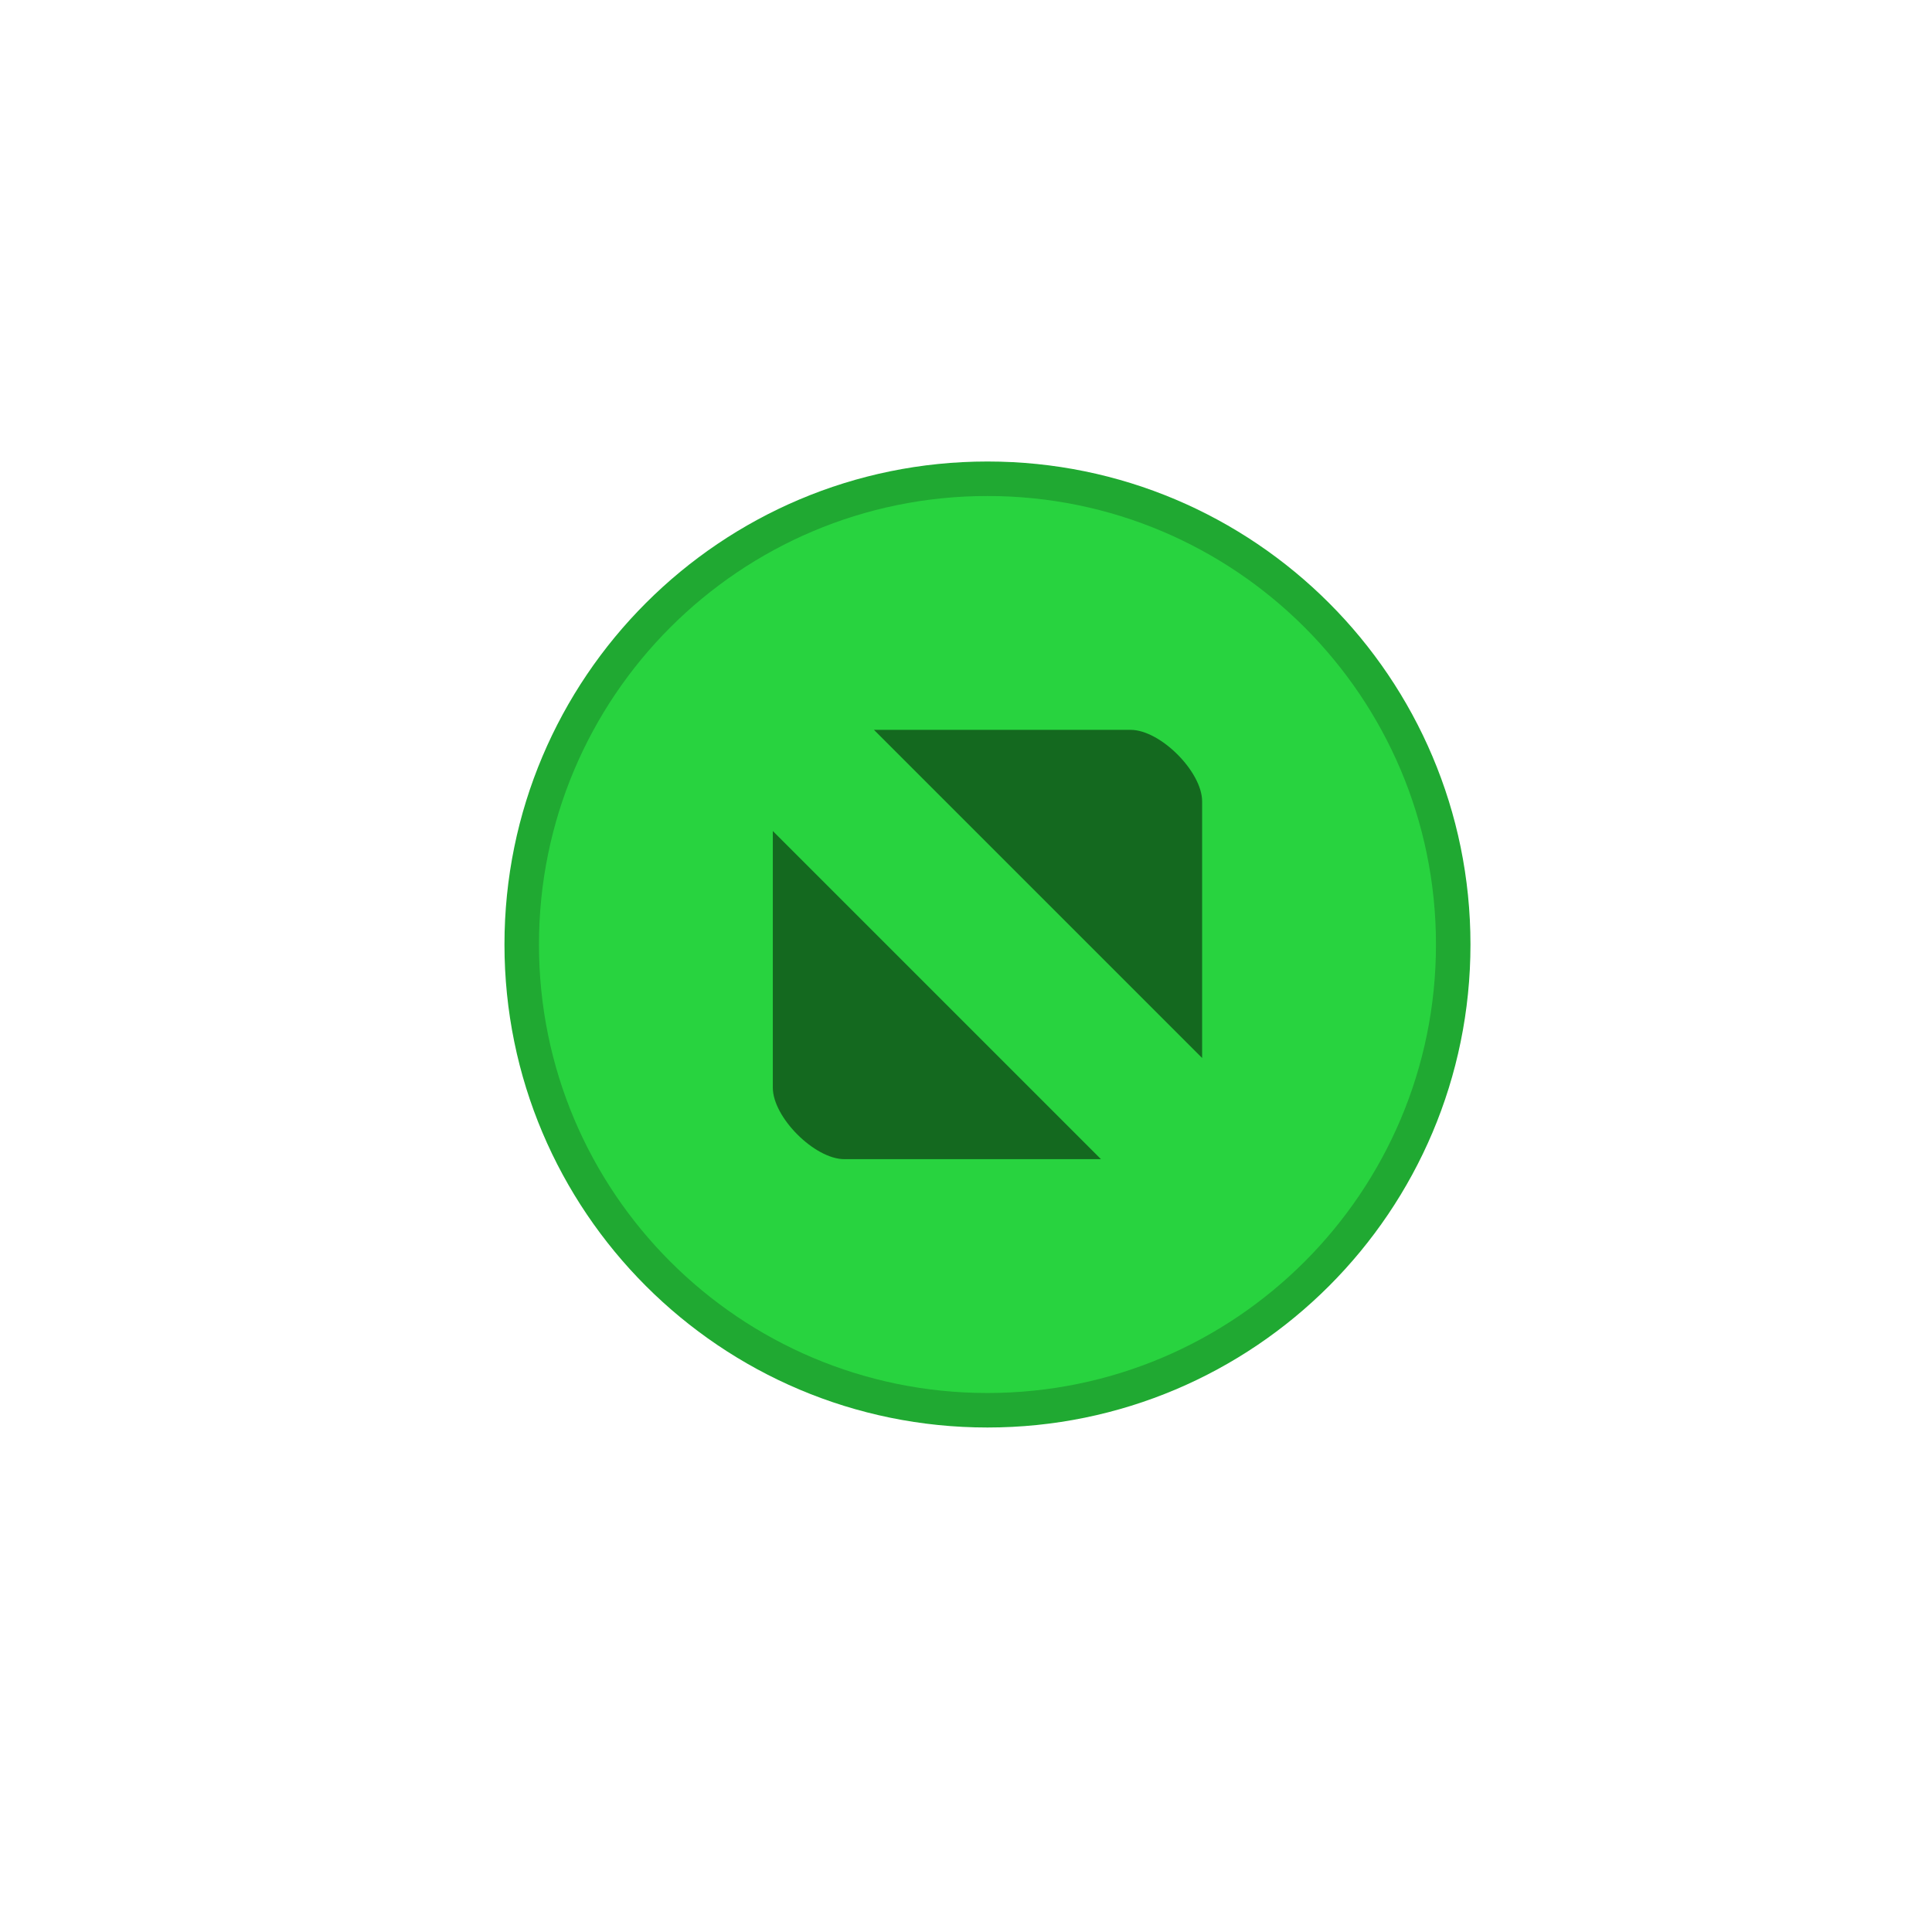
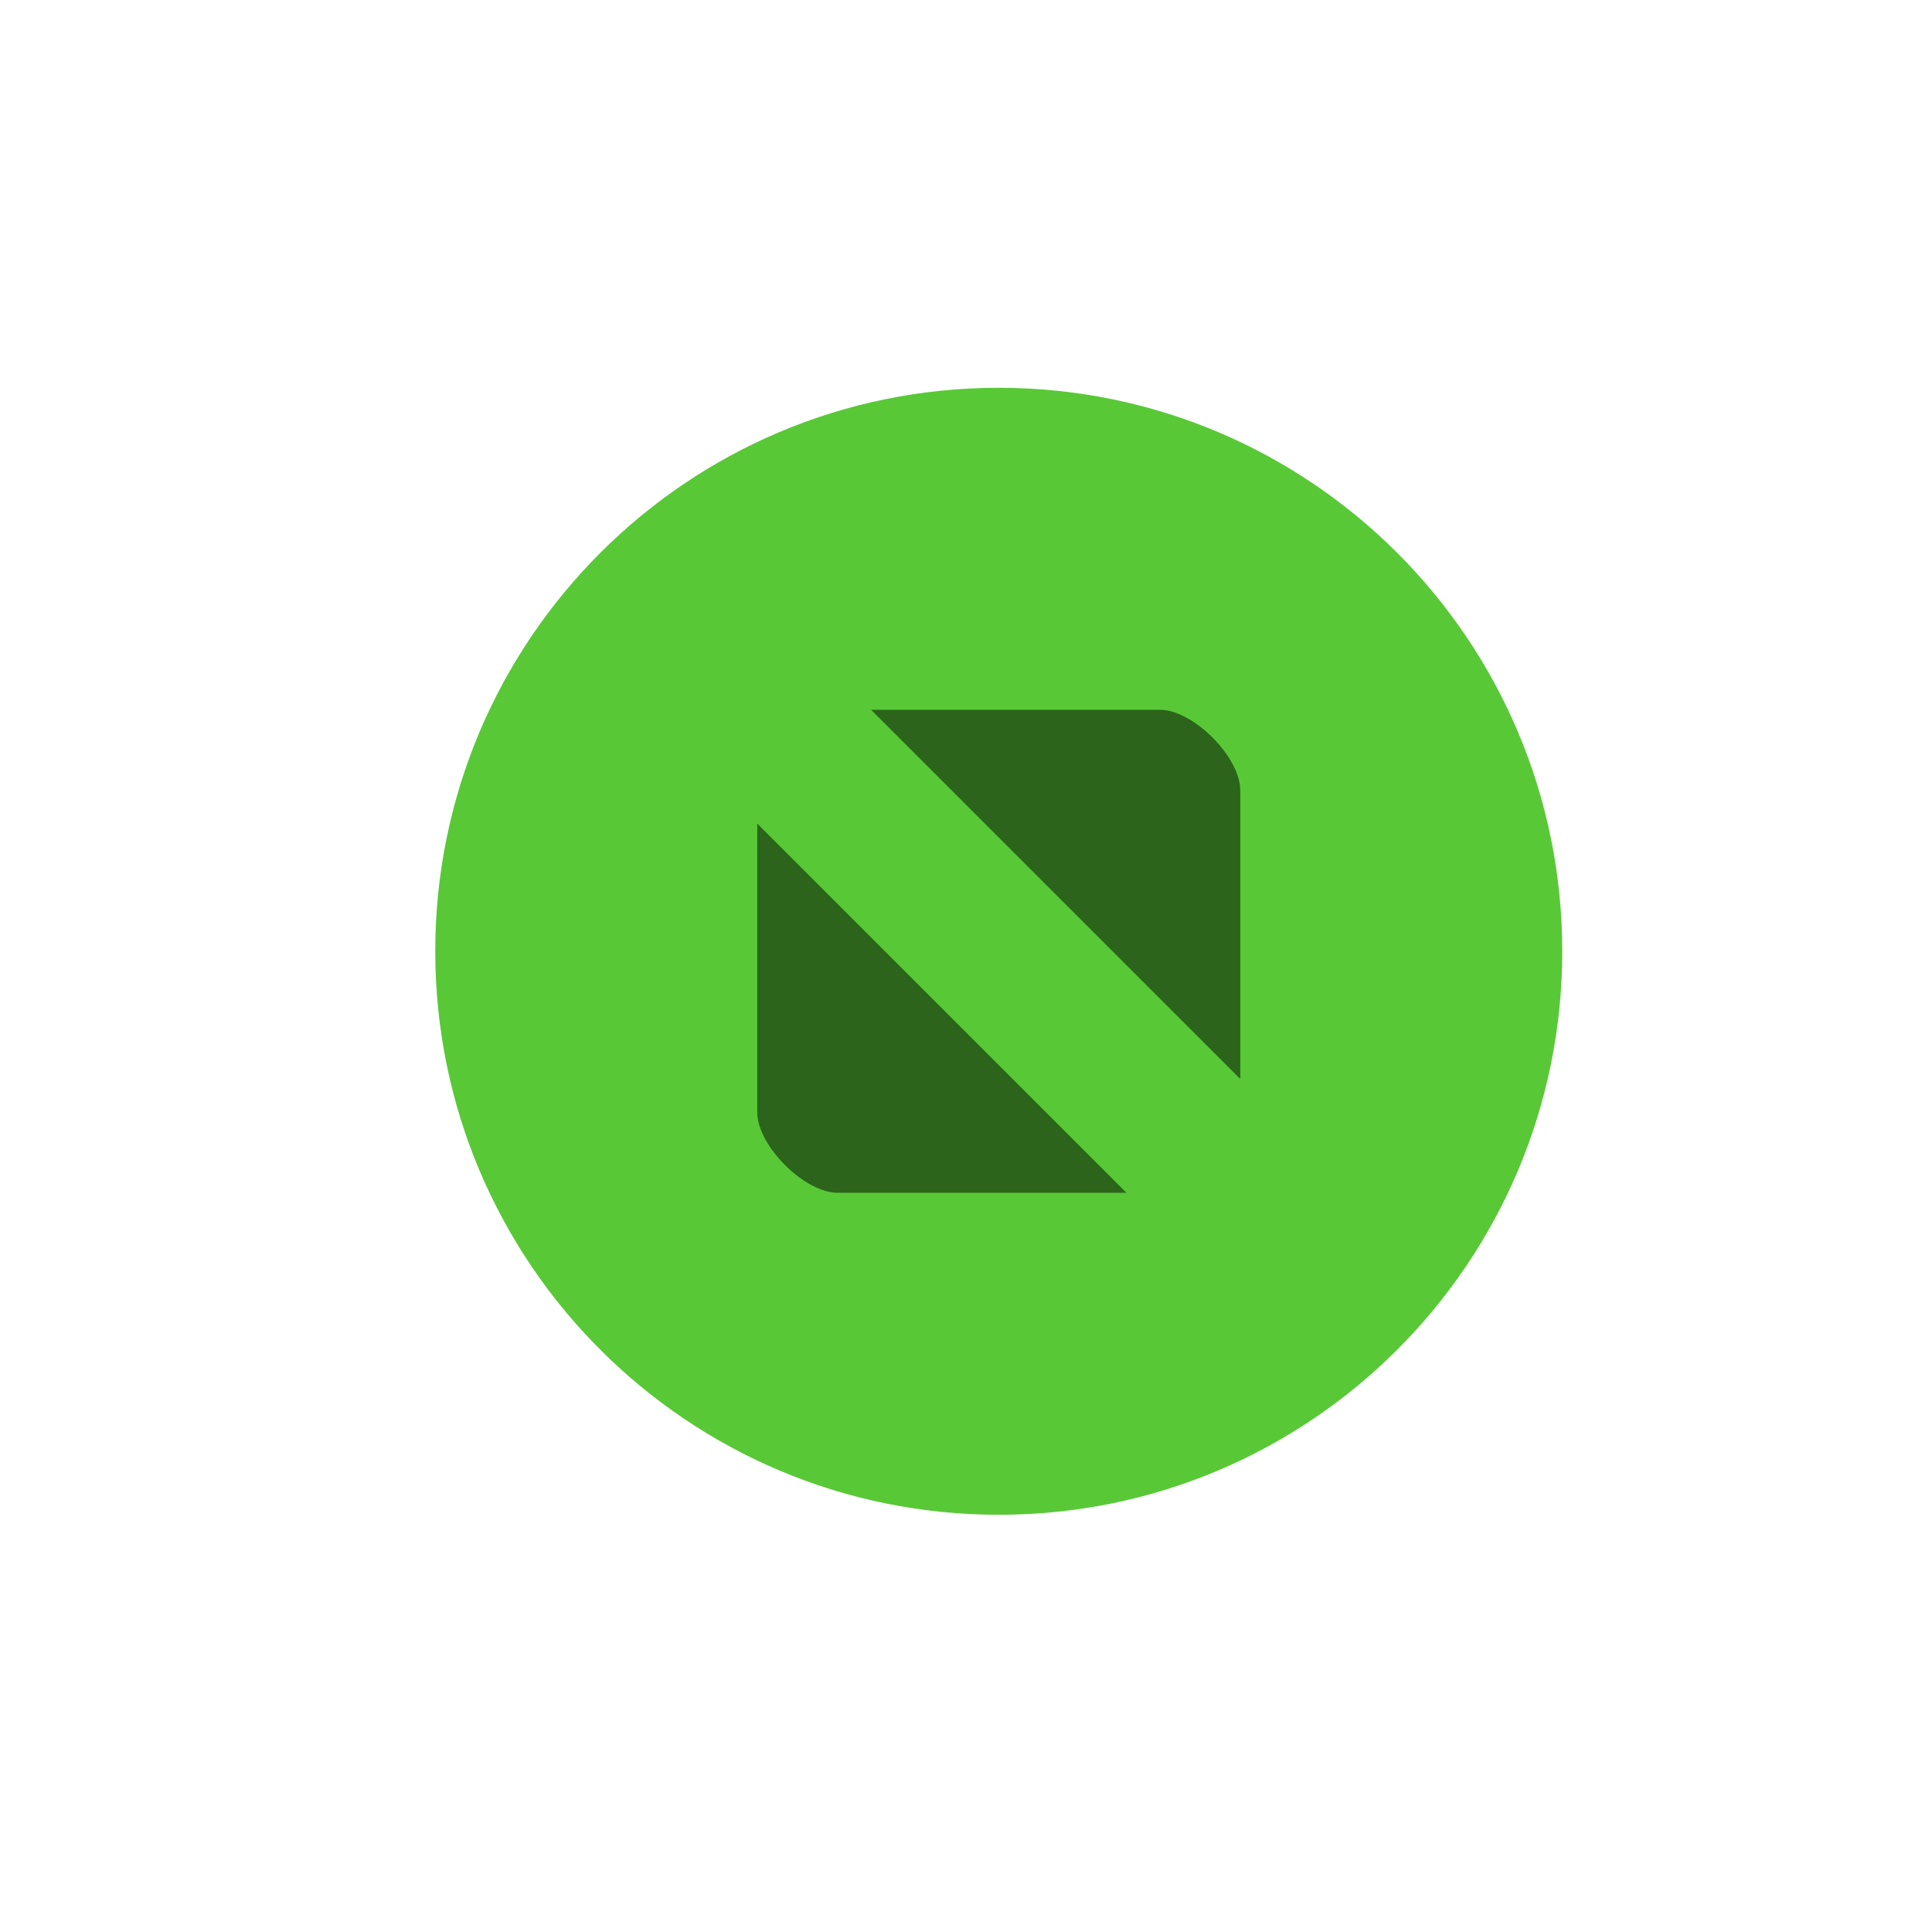
<svg xmlns="http://www.w3.org/2000/svg" xmlns:xlink="http://www.w3.org/1999/xlink" width="24" height="24" id="svg4428" version="1.1">
  <defs id="defs4430">
    <linearGradient id="linearGradient3868">
      <stop style="stop-color:#5a5a5a;stop-opacity:1;" offset="0" id="stop3870" />
      <stop style="stop-color:#646464;stop-opacity:1;" offset="1" id="stop3872" />
    </linearGradient>
    <linearGradient id="linearGradient3813">
      <stop style="stop-color:#666666;stop-opacity:1;" offset="0" id="stop3815" />
      <stop style="stop-color:#636363;stop-opacity:1;" offset="1" id="stop3817" />
    </linearGradient>
    <linearGradient id="linearGradient3787">
      <stop style="stop-color:#e5e5df;stop-opacity:1;" offset="0" id="stop3789" />
      <stop style="stop-color:#dadad4;stop-opacity:1;" offset="1" id="stop3791" />
    </linearGradient>
    <linearGradient id="linearGradient3806-3-5-6">
      <stop style="stop-color:#303030;stop-opacity:1;" offset="0" id="stop3808-6-9-1" />
      <stop style="stop-color:#232323;stop-opacity:1;" offset="1" id="stop3810-4-6-3" />
    </linearGradient>
    <linearGradient xlink:href="#linearGradient3787" id="linearGradient3793" x1="40" y1="1044.362" x2="40" y2="1032.362" gradientUnits="userSpaceOnUse" />
    <linearGradient xlink:href="#linearGradient3787" id="linearGradient3828" gradientUnits="userSpaceOnUse" x1="40" y1="1044.362" x2="40" y2="1032.362" gradientTransform="matrix(1.166667,0,0,1.076923,-6.5,-80.33555)" />
    <linearGradient xlink:href="#linearGradient3787-8" id="linearGradient3835" gradientUnits="userSpaceOnUse" gradientTransform="matrix(1.166667,0,0,1.076923,-35.5,-1105.698)" x1="40" y1="1044.362" x2="40" y2="1032.362" />
    <linearGradient xlink:href="#linearGradient3787-8" id="linearGradient3835-4" gradientUnits="userSpaceOnUse" gradientTransform="matrix(1.166667,0,0,1.076923,-35.5,-1105.698)" x1="40" y1="1044.362" x2="40" y2="1032.362" />
    <linearGradient id="linearGradient3787-8">
      <stop style="stop-color:#f5f5ee;stop-opacity:1;" offset="0" id="stop3789-2" />
      <stop style="stop-color:#e6e6df;stop-opacity:1;" offset="1" id="stop3791-6" />
    </linearGradient>
    <linearGradient xlink:href="#linearGradient3787-8" id="linearGradient3835-3" gradientUnits="userSpaceOnUse" gradientTransform="matrix(1.166667,0,0,1.076923,-35.5,-1105.698)" x1="40" y1="1044.362" x2="40" y2="1032.362" />
    <linearGradient id="linearGradient3787-7">
      <stop style="stop-color:#f5f5ee;stop-opacity:1;" offset="0" id="stop3789-3" />
      <stop style="stop-color:#e6e6e0;stop-opacity:1;" offset="1" id="stop3791-3" />
    </linearGradient>
    <linearGradient xlink:href="#linearGradient3787" id="linearGradient3807" x1="11" y1="15.75" x2="11" y2="8.25" gradientUnits="userSpaceOnUse" />
    <linearGradient xlink:href="#linearGradient3813" id="linearGradient3819" x1="29.5" y1="15.2" x2="29.5" y2="8.8" gradientUnits="userSpaceOnUse" />
    <linearGradient xlink:href="#linearGradient4231" id="linearGradient3807-1" x1="10" y1="7" x2="10" y2="15.889" gradientUnits="userSpaceOnUse" />
    <linearGradient id="linearGradient4231">
      <stop id="stop4233" offset="0" style="stop-color:#e7e7e1;stop-opacity:1;" />
      <stop id="stop4239" offset="1" style="stop-color:#dadad3;stop-opacity:1;" />
    </linearGradient>
    <linearGradient xlink:href="#linearGradient4231-1" id="linearGradient3807-1-1" x1="10" y1="15.889" x2="10" y2="7" gradientUnits="userSpaceOnUse" />
    <linearGradient id="linearGradient4231-1">
      <stop id="stop4233-6" offset="0" style="stop-color:#e5e5de;stop-opacity:1;" />
      <stop id="stop4239-7" offset="1" style="stop-color:#dadad3;stop-opacity:1;" />
    </linearGradient>
    <linearGradient id="linearGradient4363">
      <stop style="stop-color:#979791;stop-opacity:1;" offset="0" id="stop4365" />
      <stop style="stop-color:#dadad4;stop-opacity:0;" offset="1" id="stop4367" />
    </linearGradient>
    <linearGradient id="linearGradient4363-7">
      <stop style="stop-color:#f5f5ef;stop-opacity:1;" offset="0" id="stop4365-9" />
      <stop style="stop-color:#dadad4;stop-opacity:0;" offset="1" id="stop4367-8" />
    </linearGradient>
    <linearGradient xlink:href="#linearGradient4231-7" id="linearGradient4361" gradientUnits="userSpaceOnUse" gradientTransform="matrix(1.1875,0,0,1,-41.25,0)" x1="248.632" y1="79" x2="248.632" y2="58" />
    <linearGradient id="linearGradient4231-7">
      <stop id="stop4233-4" offset="0" style="stop-color:#e6e6df;stop-opacity:1;" />
      <stop id="stop4239-8" offset="1" style="stop-color:#d1d1ca;stop-opacity:1;" />
    </linearGradient>
    <linearGradient xlink:href="#linearGradient4231-7" id="linearGradient3127" gradientUnits="userSpaceOnUse" gradientTransform="matrix(1.1875,0,0,1,-262.25,-55.99998)" x1="248.632" y1="79" x2="248.632" y2="58" />
    <linearGradient xlink:href="#linearGradient4231-7" id="linearGradient3154" gradientUnits="userSpaceOnUse" gradientTransform="matrix(1.1875,0,0,1,-262.25,-55.99998)" x1="248.632" y1="79" x2="248.632" y2="58" />
    <linearGradient xlink:href="#linearGradient4231-7" id="linearGradient3159" gradientUnits="userSpaceOnUse" gradientTransform="matrix(1.1875,0,0,1,-249.25,-54.99998)" x1="248.632" y1="79" x2="248.632" y2="58" />
    <linearGradient xlink:href="#linearGradient4231-7-9" id="linearGradient3159-0" gradientUnits="userSpaceOnUse" gradientTransform="matrix(1.1875,0,0,1,-262.25,-55.99998)" x1="248.632" y1="79" x2="248.632" y2="58" />
    <linearGradient id="linearGradient4231-7-9">
      <stop id="stop4233-4-2" offset="0" style="stop-color:#e6e6df;stop-opacity:1;" />
      <stop id="stop4239-8-9" offset="1" style="stop-color:#d1d1ca;stop-opacity:1;" />
    </linearGradient>
    <linearGradient id="linearGradient4231-5">
      <stop id="stop4233-41" offset="0" style="stop-color:#e5e5de;stop-opacity:1;" />
      <stop id="stop4239-73" offset="1" style="stop-color:#dadad3;stop-opacity:1;" />
    </linearGradient>
    <linearGradient xlink:href="#linearGradient4231-7-7" id="linearGradient3159-1" gradientUnits="userSpaceOnUse" gradientTransform="matrix(1.1875,0,0,1,-262.25,-55.99998)" x1="248.632" y1="79" x2="248.632" y2="58" />
    <linearGradient id="linearGradient4231-7-7">
      <stop id="stop4233-4-7" offset="0" style="stop-color:#e6e6df;stop-opacity:1;" />
      <stop id="stop4239-8-2" offset="1" style="stop-color:#d1d1ca;stop-opacity:1;" />
    </linearGradient>
    <linearGradient xlink:href="#linearGradient4231-73" id="linearGradient3807-1-7" x1="10" y1="15.889" x2="10" y2="7" gradientUnits="userSpaceOnUse" />
    <linearGradient id="linearGradient4231-73">
      <stop id="stop4233-1" offset="0" style="stop-color:#e5e5de;stop-opacity:1;" />
      <stop id="stop4239-85" offset="1" style="stop-color:#dadad3;stop-opacity:1;" />
    </linearGradient>
  </defs>
  <g id="layer1" transform="translate(0,-1098.52)">
    <g id="4" transform="translate(86.4,-3.2)" />
-     <g id="inactive-center">
-       <rect style="opacity:0;fill:#000000;fill-opacity:1;stroke:none;stroke-width:0.474;stroke-linejoin:miter;stroke-miterlimit:4;stroke-dasharray:none;stroke-opacity:1;paint-order:markers stroke fill" id="rect1559-2" width="16" height="16" x="4.267" y="1051.053" ry="1.6930764e-05" />
-       <g transform="matrix(0.8571428,0,0,0.8571428,6.266671,1053.053)" id="titlebutton-maximize-backdrop-1-9" style="enable-background:new">
-         <g transform="translate(-5,-1033.362)" id="g6-5-1">
-           <path style="fill:#787878;fill-opacity:1;fill-rule:evenodd;stroke:none" d="m 12,1047.362 c 3.866,0 7,-3.134 7,-7 0,-3.866 -3.134,-7 -7,-7 -3.866,0 -7,3.134 -7,7 0,3.866 3.134,7 7,7" id="path2-3-2" />
-           <path style="opacity:1;fill:#646464;fill-opacity:1;fill-rule:evenodd;stroke:none" d="m 12,1046.862 c 3.59,0 6.5,-2.91 6.5,-6.5 0,-3.59 -2.91,-6.5 -6.5,-6.5 -3.59,0 -6.5,2.91 -6.5,6.5 0,3.59 2.91,6.5 6.5,6.5" id="path4-5" />
+     <g transform="translate(-268.5931,1318.975)" style="display:inline" id="inactive-center">
+       <rect style="opacity:0;fill:#000000;fill-opacity:1;stroke:none;stroke-width:0.474;stroke-linejoin:miter;stroke-miterlimit:4;stroke-dasharray:none;stroke-opacity:1;paint-order:markers stroke fill" id="rect1559-2-5" width="16" height="16" x="273" y="-268.638" ry="1.6930764e-05" />
+       <g transform="translate(274,-267.6378)" id="titlebutton-maximize-backdrop-1-9-7" style="enable-background:new">
+         <g transform="translate(-5,-1033.362)" id="g6-5-1-4">
+           <path style="fill:#5d5d5d;fill-opacity:1;fill-rule:evenodd;stroke:none" d="m 12,1047.362 c 3.866,0 7,-3.134 7,-7 0,-3.866 -3.134,-7 -7,-7 -3.866,0 -7,3.134 -7,7 0,3.866 3.134,7 7,7" id="path2-3-2-1" />
        </g>
      </g>
    </g>
-     <g id="active-center">
-       <rect ry="1.6930764e-05" y="1076.653" x="4.267" height="16" width="16" id="rect1567-7" style="opacity:0;fill:#000000;fill-opacity:1;stroke:none;stroke-width:0.474;stroke-linejoin:miter;stroke-miterlimit:4;stroke-dasharray:none;stroke-opacity:1;paint-order:markers stroke fill" />
-       <g transform="matrix(0.8571428,0,0,0.8571428,6.266671,1078.653)" id="titlebutton-maximize-1-0" style="enable-background:new">
-         <g transform="translate(-5,-1033.362)" id="g6-1-9">
-           <path style="fill:#20a932;fill-opacity:1;fill-rule:evenodd;stroke:none" d="m 12,1047.362 c 3.866,0 7,-3.134 7,-7 0,-3.866 -3.134,-7 -7,-7 -3.866,0 -7,3.134 -7,7 0,3.866 3.134,7 7,7" id="path2-2-3" />
-           <path style="opacity:1;fill:#28d33f;fill-opacity:1;fill-rule:evenodd;stroke:none" d="m 12,1046.862 c 3.59,0 6.5,-2.91 6.5,-6.5 0,-3.59 -2.91,-6.5 -6.5,-6.5 -3.59,0 -6.5,2.91 -6.5,6.5 0,3.59 2.91,6.5 6.5,6.5" id="path4-70" />
+     <g transform="translate(-268.5931,1318.975)" style="display:inline" id="active-center">
+       <rect ry="1.6930764e-05" y="-242.638" x="273" height="16" width="16" id="rect1567-7-8" style="opacity:0;fill:#000000;fill-opacity:1;stroke:none;stroke-width:0.474;stroke-linejoin:miter;stroke-miterlimit:4;stroke-dasharray:none;stroke-opacity:1;paint-order:markers stroke fill" />
+       <g transform="translate(274,-241.6378)" id="titlebutton-maximize-1-0-5" style="enable-background:new">
+         <g transform="translate(-5,-1033.362)" id="g6-1-9-9">
+           <path style="fill:#59c837;fill-opacity:1;fill-rule:evenodd;stroke:none" d="m 12,1047.362 c 3.866,0 7,-3.134 7,-7 0,-3.866 -3.134,-7 -7,-7 -3.866,0 -7,3.134 -7,7 0,3.866 3.134,7 7,7" id="path2-2-3-7" />
        </g>
      </g>
    </g>
-     <g id="pressed-center">
-       <rect ry="1.6930764e-05" y="1127.853" x="4.267" height="16" width="16" id="rect1584-1" style="opacity:0;fill:#000000;fill-opacity:1;stroke:none;stroke-width:0.474;stroke-linejoin:miter;stroke-miterlimit:4;stroke-dasharray:none;stroke-opacity:1;paint-order:markers stroke fill" />
-       <g transform="matrix(0.8571428,0,0,0.8571428,6.266671,1129.853)" id="titlebutton-maximize-active-1-0" style="enable-background:new">
-         <g transform="translate(-5,-1033.362)" id="g6-9-6">
-           <path style="fill:#20a932;fill-opacity:1;fill-rule:evenodd;stroke:none" d="m 12,1047.362 c 3.866,0 7,-3.134 7,-7 0,-3.866 -3.134,-7 -7,-7 -3.866,0 -7,3.134 -7,7 0,3.866 3.134,7 7,7" id="path2-36-3" />
-           <path style="opacity:0.5;fill:#000000;fill-opacity:1;stroke:none;stroke-width:2.074;stroke-linecap:round;stroke-linejoin:round;stroke-miterlimit:4;stroke-dasharray:none;stroke-opacity:1" d="m 10.355,1037.251 4.756,4.756 v -3.719 c 0,-0.431 -0.606,-1.037 -1.037,-1.037 z m -1.466,1.466 v 3.719 c 0,0.431 0.606,1.037 1.037,1.037 h 3.719 z" id="path4-0-2" />
+     <g transform="translate(-268.5931,1318.975)" style="display:inline" id="pressed-center">
+       <rect ry="1.6930764e-05" y="-190.638" x="273" height="16" width="16" id="rect1584-1-2" style="opacity:0;fill:#000000;fill-opacity:1;stroke:none;stroke-width:0.474;stroke-linejoin:miter;stroke-miterlimit:4;stroke-dasharray:none;stroke-opacity:1;paint-order:markers stroke fill" />
+       <g transform="translate(274,-189.6378)" id="titlebutton-maximize-active-1-0-5" style="enable-background:new">
+         <g transform="translate(-5,-1033.362)" id="g6-9-6-4">
+           <path style="fill:#59c837;fill-opacity:1;fill-rule:evenodd;stroke:none" d="m 12,1047.362 c 3.866,0 7,-3.134 7,-7 0,-3.866 -3.134,-7 -7,-7 -3.866,0 -7,3.134 -7,7 0,3.866 3.134,7 7,7" id="path2-36-3-0" />
+           <path style="opacity:0.5;fill:#000000;fill-opacity:1;stroke:none;stroke-width:2;stroke-linecap:round;stroke-linejoin:round;stroke-miterlimit:4;stroke-dasharray:none;stroke-opacity:1" d="M 10.414,1037.362 15,1041.948 v -3.586 c 0,-0.415 -0.585,-1 -1,-1 z M 9,1038.776 v 3.586 c 0,0.415 0.585,1 1,1 h 3.586 z" id="path4-0-2-5" />
+           <path id="path3628" d="m 12,1047.362 c 3.866,0 7,-3.134 7,-7 0,-3.866 -3.134,-7 -7,-7 -3.866,0 -7,3.134 -7,7 0,3.866 3.134,7 7,7" style="opacity:0.2;fill:#000000;fill-opacity:1;fill-rule:evenodd;stroke:none" />
        </g>
      </g>
    </g>
-     <g id="hover-center">
-       <rect style="opacity:0;fill:#000000;fill-opacity:1;stroke:none;stroke-width:0.474;stroke-linejoin:miter;stroke-miterlimit:4;stroke-dasharray:none;stroke-opacity:1;paint-order:markers stroke fill" id="rect1575-0" width="16" height="16" x="4.267" y="1102.253" ry="1.6930764e-05" />
-       <g transform="matrix(0.8571428,0,0,0.8571428,6.266671,1104.253)" id="titlebutton-maximize-hover-1-6" style="enable-background:new">
-         <g transform="translate(-5,-1033.362)" id="g8-8-1">
-           <path style="fill:#20a932;fill-opacity:1;fill-rule:evenodd;stroke:none" d="m 12,1047.362 c 3.866,0 7,-3.134 7,-7 0,-3.866 -3.134,-7 -7,-7 -3.866,0 -7,3.134 -7,7 0,3.866 3.134,7 7,7" id="path2-7-5" />
-           <path style="opacity:1;fill:#28d33f;fill-opacity:1;fill-rule:evenodd;stroke:none" d="m 12,1046.862 c 3.59,0 6.5,-2.91 6.5,-6.5 0,-3.59 -2.91,-6.5 -6.5,-6.5 -3.59,0 -6.5,2.91 -6.5,6.5 0,3.59 2.91,6.5 6.5,6.5" id="path4-92" />
-           <path style="opacity:0.5;fill:#000000;fill-opacity:1;stroke:none;stroke-width:2.074;stroke-linecap:round;stroke-linejoin:round;stroke-miterlimit:4;stroke-dasharray:none;stroke-opacity:1" d="m 10.355,1037.251 4.756,4.756 v -3.719 c 0,-0.431 -0.606,-1.037 -1.037,-1.037 z m -1.466,1.466 v 3.719 c 0,0.431 0.606,1.037 1.037,1.037 h 3.719 z" id="path6-0-54" />
+     <g transform="translate(-268.5931,1318.975)" style="display:inline" id="hover-center">
+       <rect style="opacity:0;fill:#000000;fill-opacity:1;stroke:none;stroke-width:0.474;stroke-linejoin:miter;stroke-miterlimit:4;stroke-dasharray:none;stroke-opacity:1;paint-order:markers stroke fill" id="rect1575-0-9" width="16" height="16" x="273" y="-216.638" ry="1.6930764e-05" />
+       <g transform="translate(274,-215.6378)" id="titlebutton-maximize-hover-1-6-4" style="enable-background:new">
+         <g transform="translate(-5,-1033.362)" id="g8-8-1-6">
+           <path style="fill:#59c837;fill-opacity:1;fill-rule:evenodd;stroke:none" d="m 12,1047.362 c 3.866,0 7,-3.134 7,-7 0,-3.866 -3.134,-7 -7,-7 -3.866,0 -7,3.134 -7,7 0,3.866 3.134,7 7,7" id="path2-7-5-9" />
+           <path style="opacity:0.5;fill:#000000;fill-opacity:1;stroke:none;stroke-width:2;stroke-linecap:round;stroke-linejoin:round;stroke-miterlimit:4;stroke-dasharray:none;stroke-opacity:1" d="M 10.414,1037.362 15,1041.948 v -3.586 c 0,-0.415 -0.585,-1 -1,-1 z M 9,1038.776 v 3.586 c 0,0.415 0.585,1 1,1 h 3.586 z" id="path6-0-54-2" />
        </g>
      </g>
    </g>
-     <g id="deactivated-center">
-       <rect ry="1.6930764e-05" y="1051.053" x="42.667" height="16" width="16" id="rect963" style="opacity:0;fill:#000000;fill-opacity:1;stroke:none;stroke-width:0.474;stroke-linejoin:miter;stroke-miterlimit:4;stroke-dasharray:none;stroke-opacity:1;paint-order:markers stroke fill" />
-       <g style="enable-background:new" id="g971" transform="matrix(0.8571428,0,0,0.8571428,44.66667,1053.053)">
-         <g id="g969" transform="translate(-5,-1033.362)">
-           <path id="path965" d="m 12,1047.362 c 3.866,0 7,-3.134 7,-7 0,-3.866 -3.134,-7 -7,-7 -3.866,0 -7,3.134 -7,7 0,3.866 3.134,7 7,7" style="fill:#787878;fill-opacity:1;fill-rule:evenodd;stroke:none" />
-           <path id="path967" d="m 12,1046.862 c 3.59,0 6.5,-2.91 6.5,-6.5 0,-3.59 -2.91,-6.5 -6.5,-6.5 -3.59,0 -6.5,2.91 -6.5,6.5 0,3.59 2.91,6.5 6.5,6.5" style="opacity:1;fill:#646464;fill-opacity:1;fill-rule:evenodd;stroke:none" />
+     <use x="0" y="0" xlink:href="#inactive-center" id="deactivated-center" transform="translate(0.02621884,-27.56002)" width="100%" height="100%" />
+     <use height="100%" width="100%" transform="translate(28.94934,-27.56002)" id="deactivated-inactive-center" xlink:href="#inactive-center" y="0" x="0" />
+     <g id="hover-inactive-center" style="display:inline" transform="translate(-235.6882,1318.975)">
+       <rect ry="1.6930764e-05" y="-216.638" x="273" height="16" width="16" id="rect907" style="opacity:0;fill:#000000;fill-opacity:1;stroke:none;stroke-width:0.474;stroke-linejoin:miter;stroke-miterlimit:4;stroke-dasharray:none;stroke-opacity:1;paint-order:markers stroke fill" />
+       <g style="enable-background:new" id="g915" transform="translate(274,-215.6378)">
+         <g id="g913" transform="translate(-5,-1033.362)">
+           <path id="path909" d="m 12,1047.362 c 3.866,0 7,-3.134 7,-7 0,-3.866 -3.134,-7 -7,-7 -3.866,0 -7,3.134 -7,7 0,3.866 3.134,7 7,7" style="fill:#5d5d5d;fill-opacity:1;fill-rule:evenodd;stroke:none" />
+           <path id="path911" d="M 10.414,1037.362 15,1041.948 v -3.586 c 0,-0.415 -0.585,-1 -1,-1 z M 9,1038.776 v 3.586 c 0,0.415 0.585,1 1,1 h 3.586 z" style="opacity:0.5;fill:#000000;fill-opacity:1;stroke:none;stroke-width:2;stroke-linecap:round;stroke-linejoin:round;stroke-miterlimit:4;stroke-dasharray:none;stroke-opacity:1" />
        </g>
      </g>
    </g>
  </g>
</svg>
